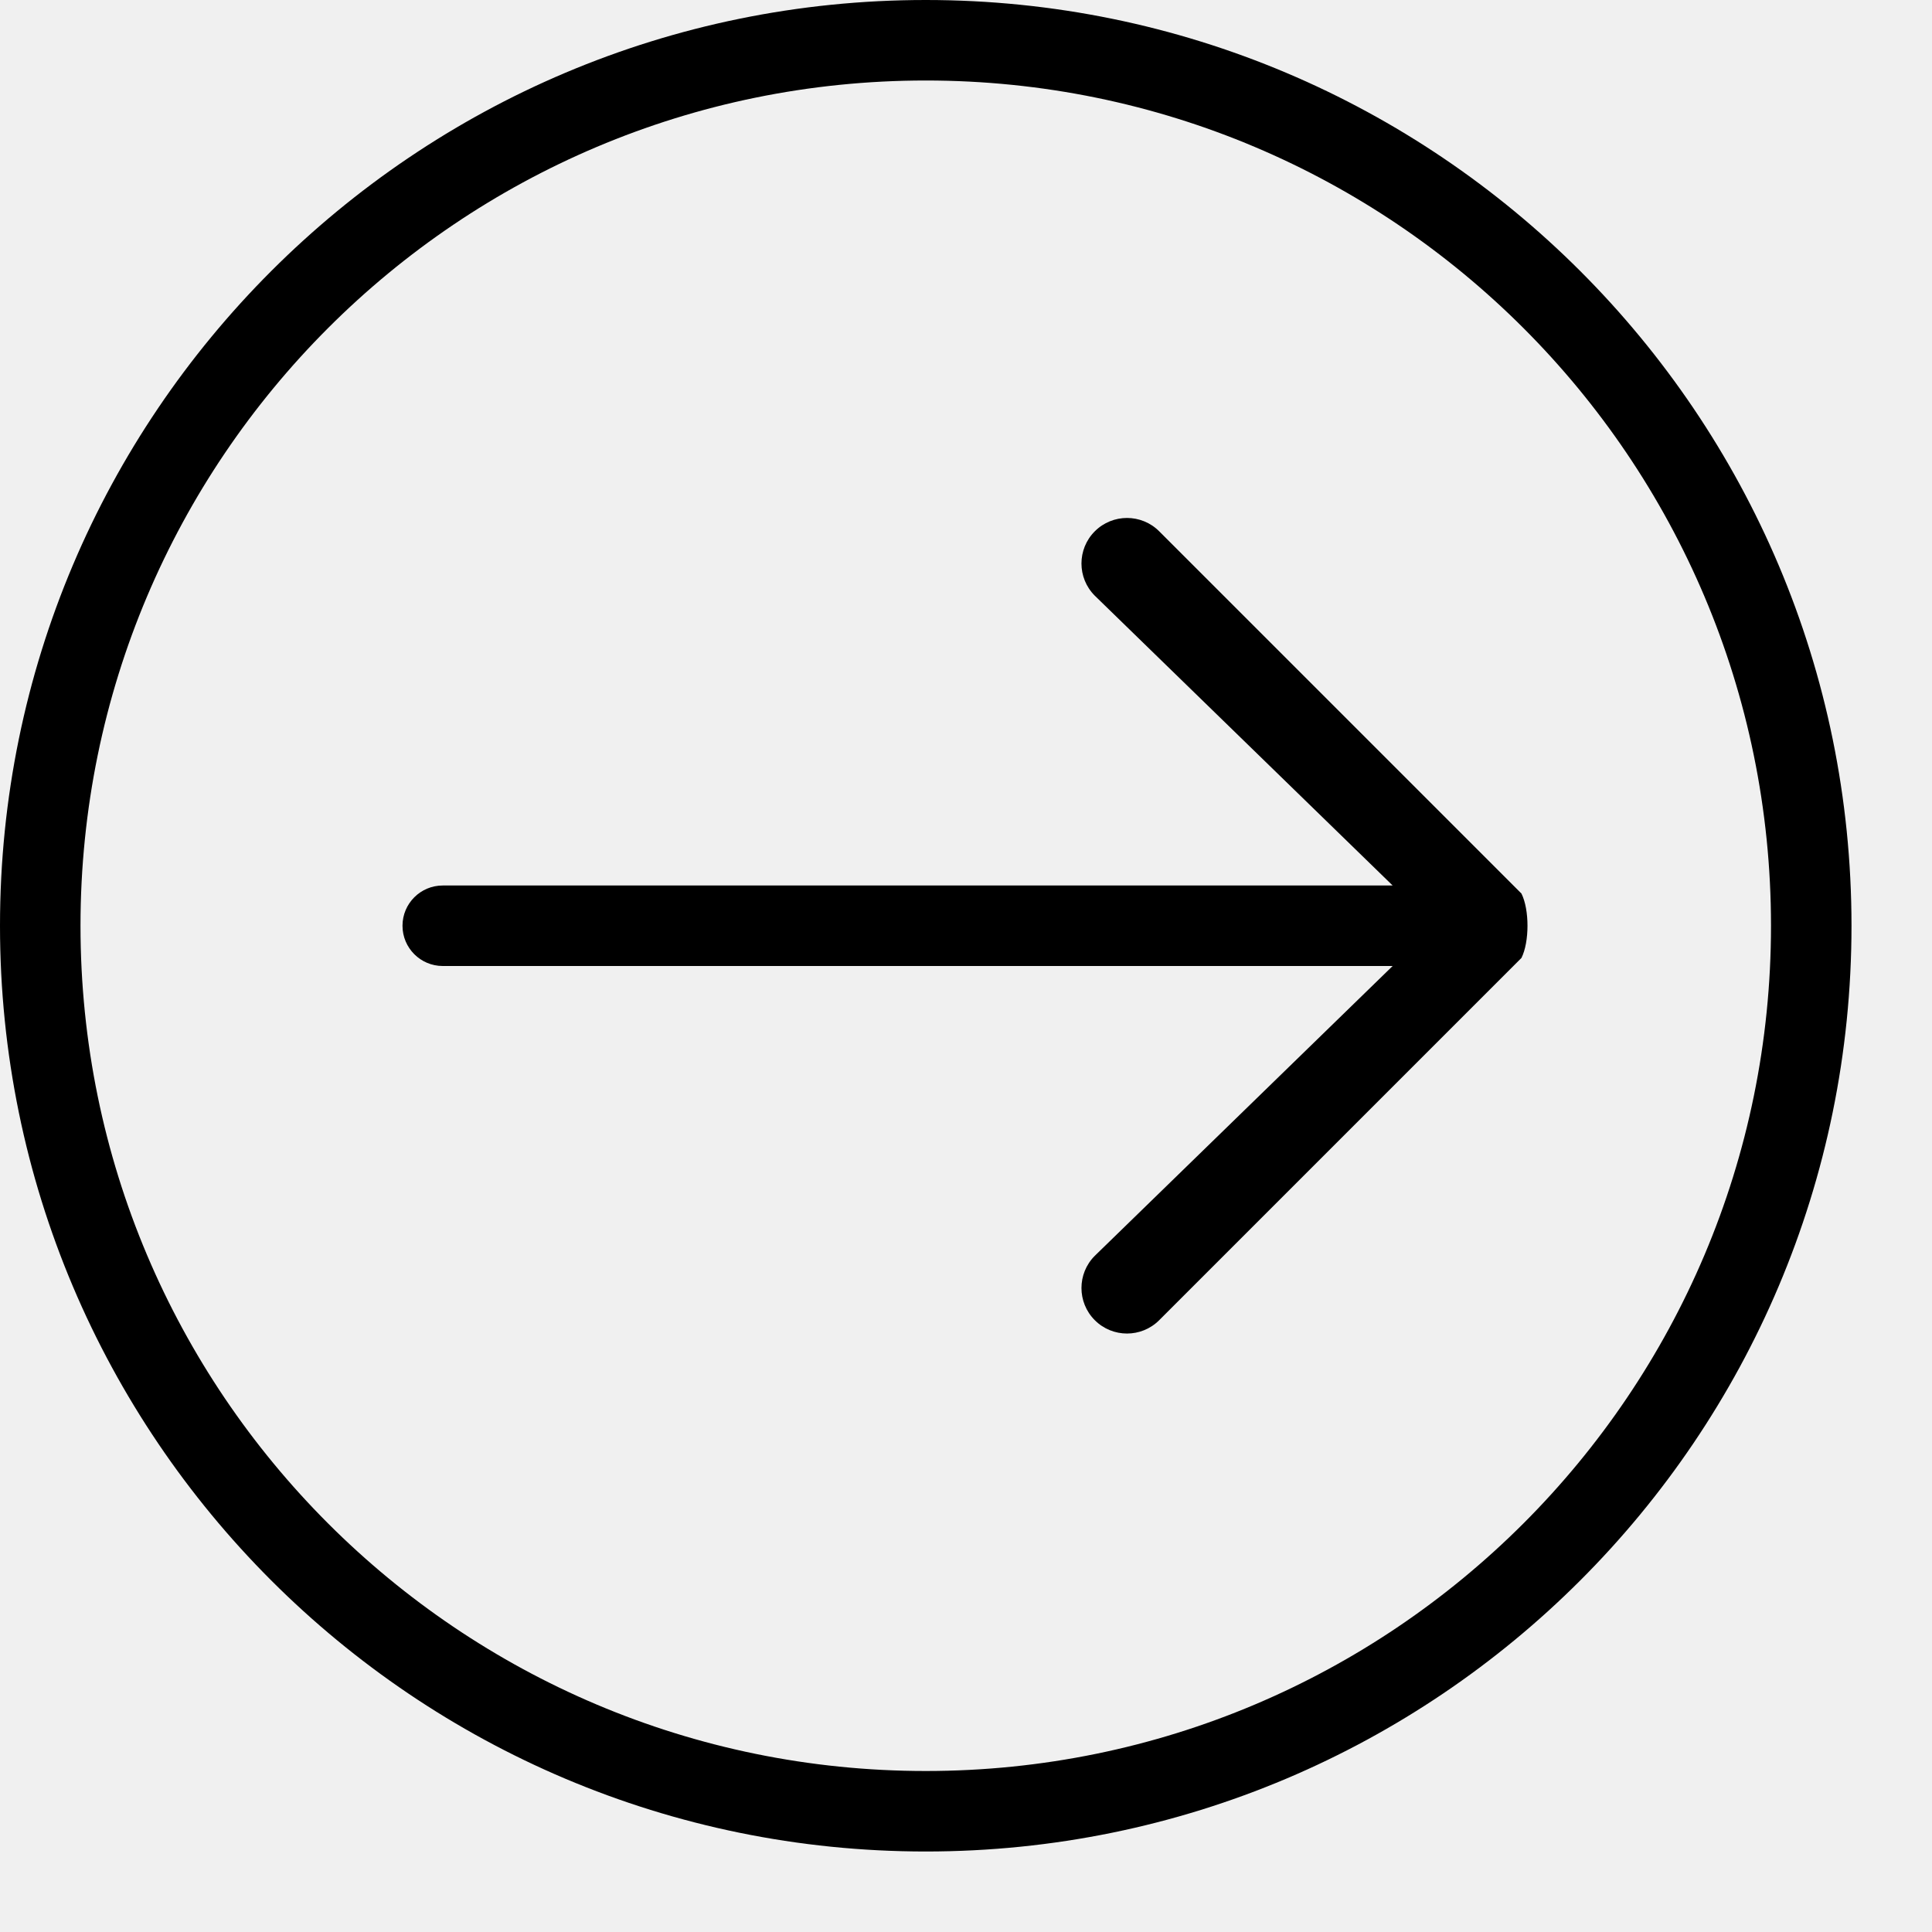
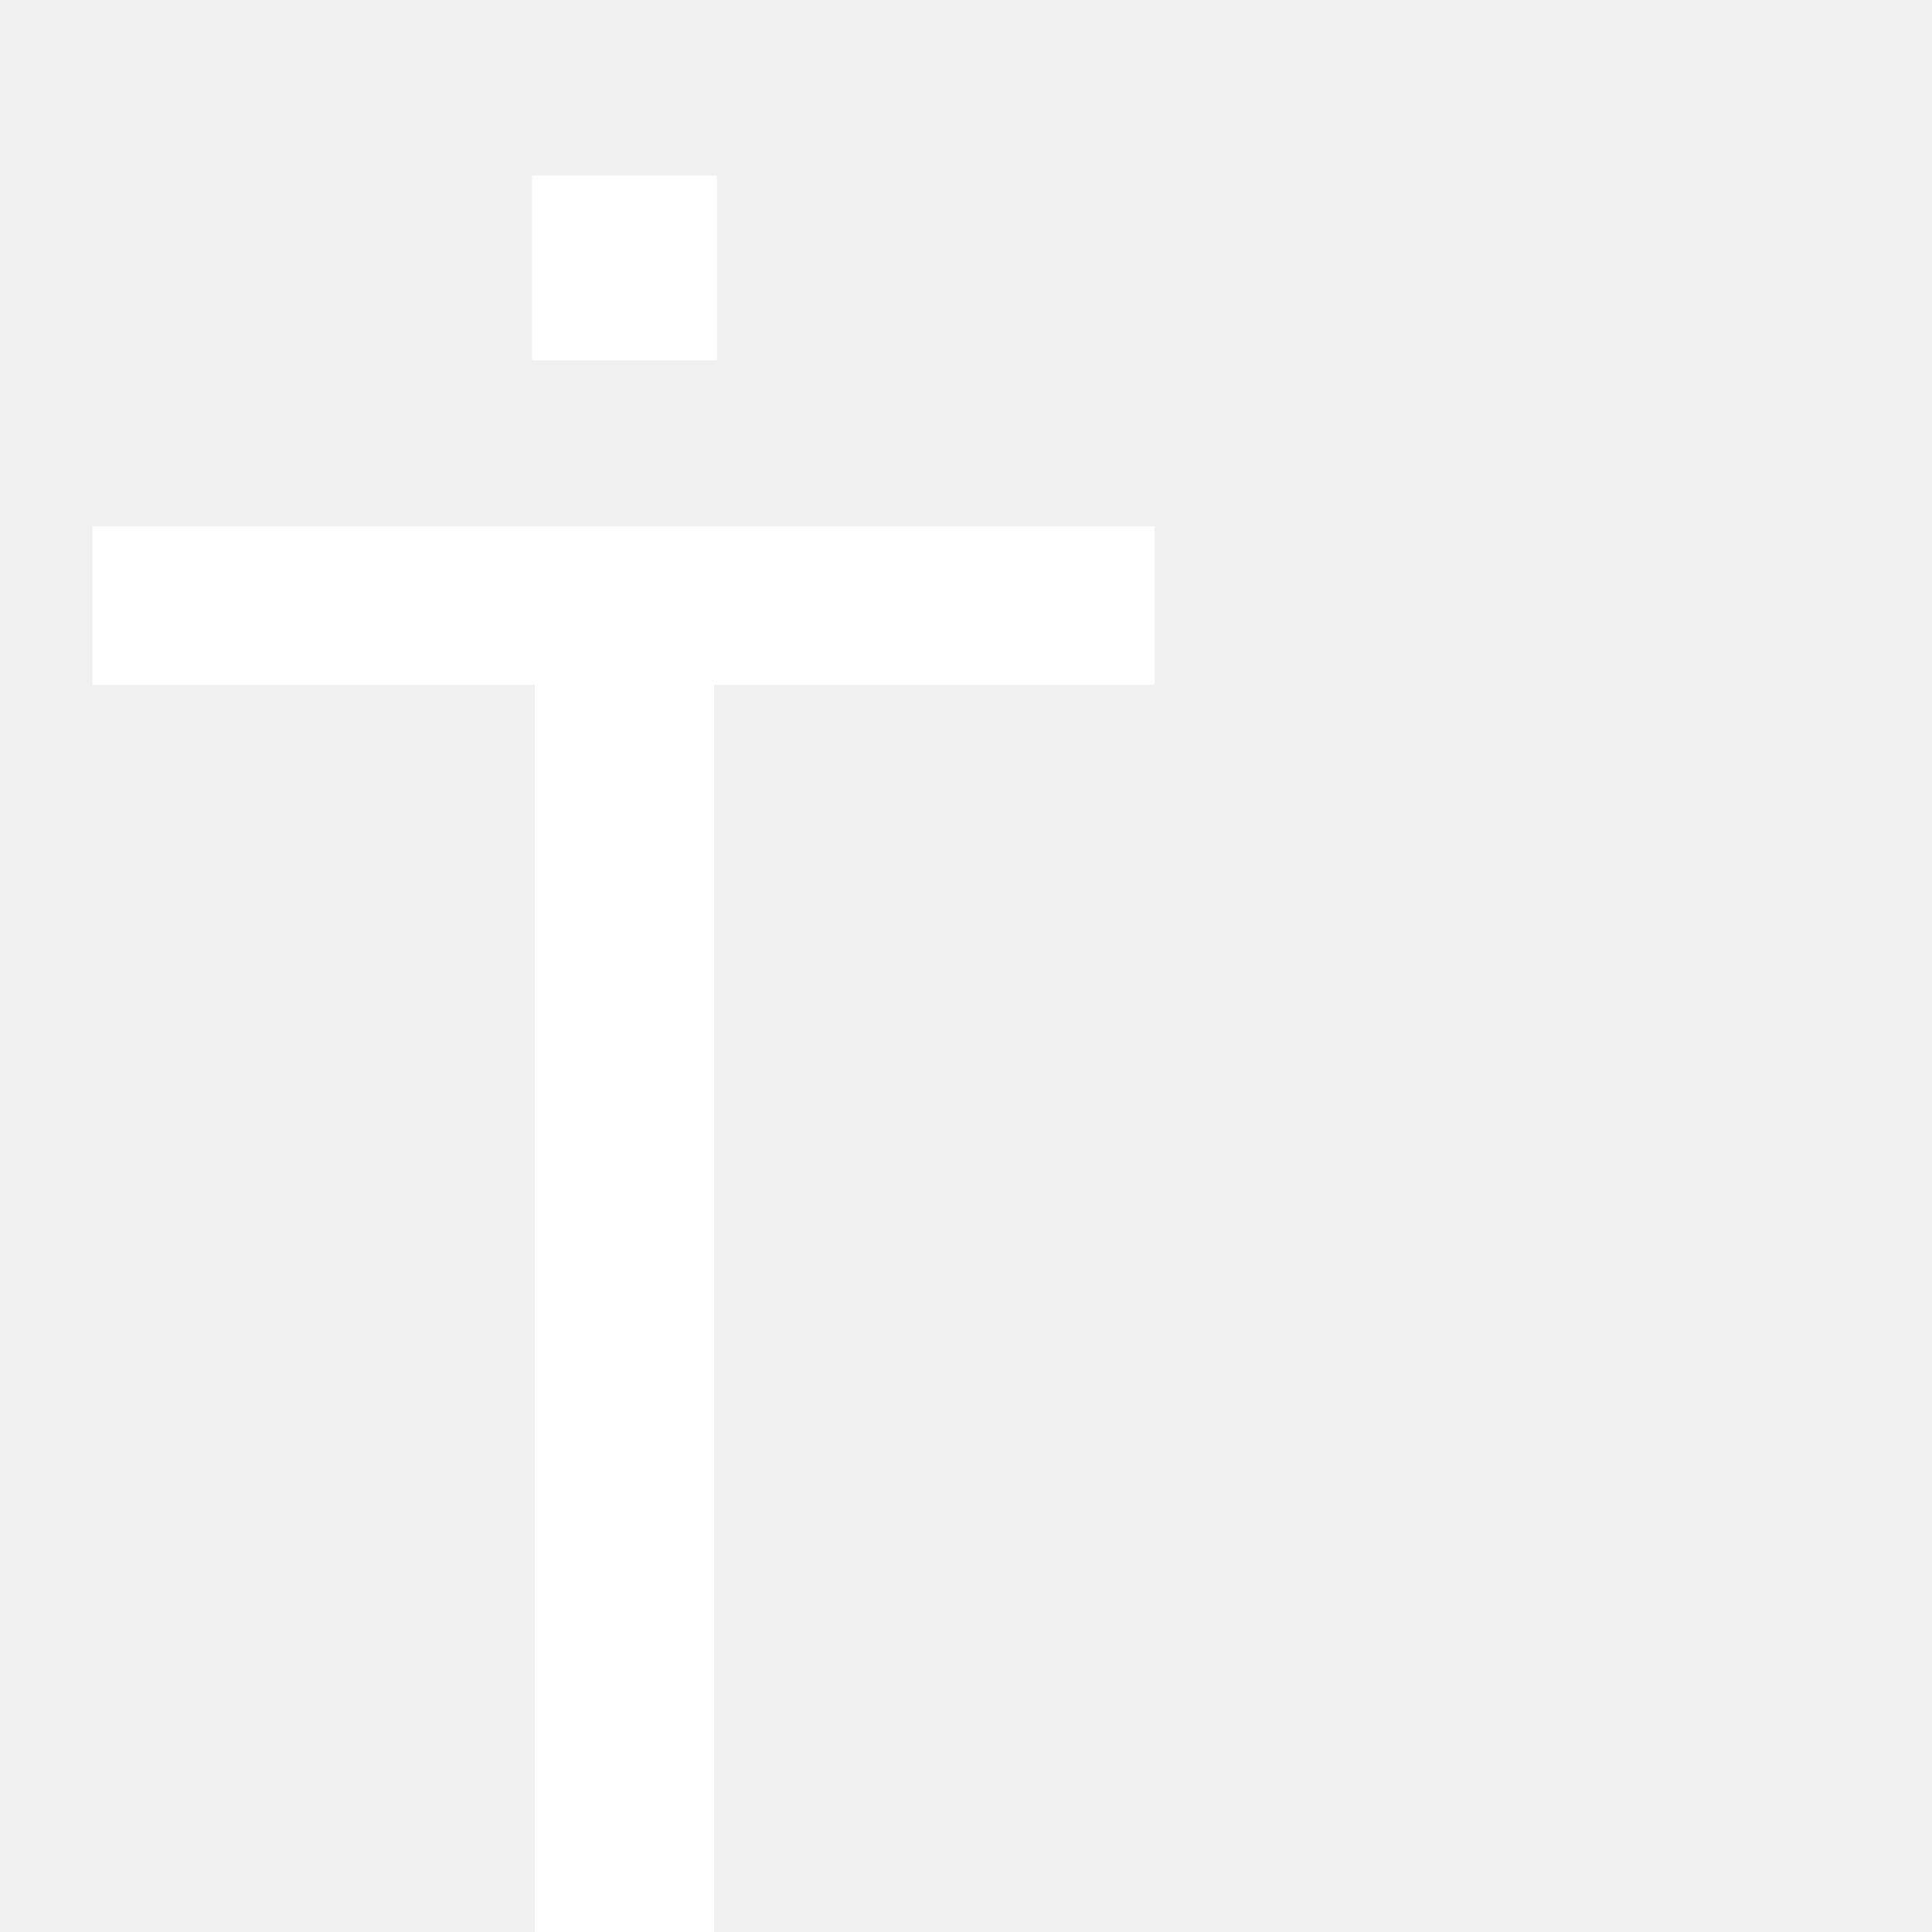
- <svg xmlns="http://www.w3.org/2000/svg" width="24" height="24" viewBox="0 0 24 24">
-   <path d="M0 11.5a11.5 11.5 0 1 1 23 0 11.5 11.5 0 0 1-23 0zm1 0a10.5 10.5 0 1 0 21 0 10.5 10.5 0 0 0-21 0z" />
-   <path d="M13.6 7.4a.5.5 0 0 1 .8-.8l4.5 4.5c.1.2.1.6 0 .8l-4.5 4.5a.5.5 0 0 1-.8-.8l3.7-3.6H5.5a.5.5 0 1 1 0-1h11.8z" />
+ <svg xmlns="http://www.w3.org/2000/svg" width="32px" height="32px" viewBox="0 0 32 32" version="1.1">
+   <g id="Page-1" stroke="none" stroke-width="1" fill="none" fill-rule="evenodd" font-family="GLYPHICONSBasicSet-Regular, GLYPHICONS Basic Set" font-size="32" font-weight="normal">
+     <g id="Artboard" transform="translate(-169, -111)" fill="#FFFFFF">
+       <text id="">
+         <tspan x="169" y="143"></tspan>
+       </text>
+     </g>
+   </g>
</svg>
